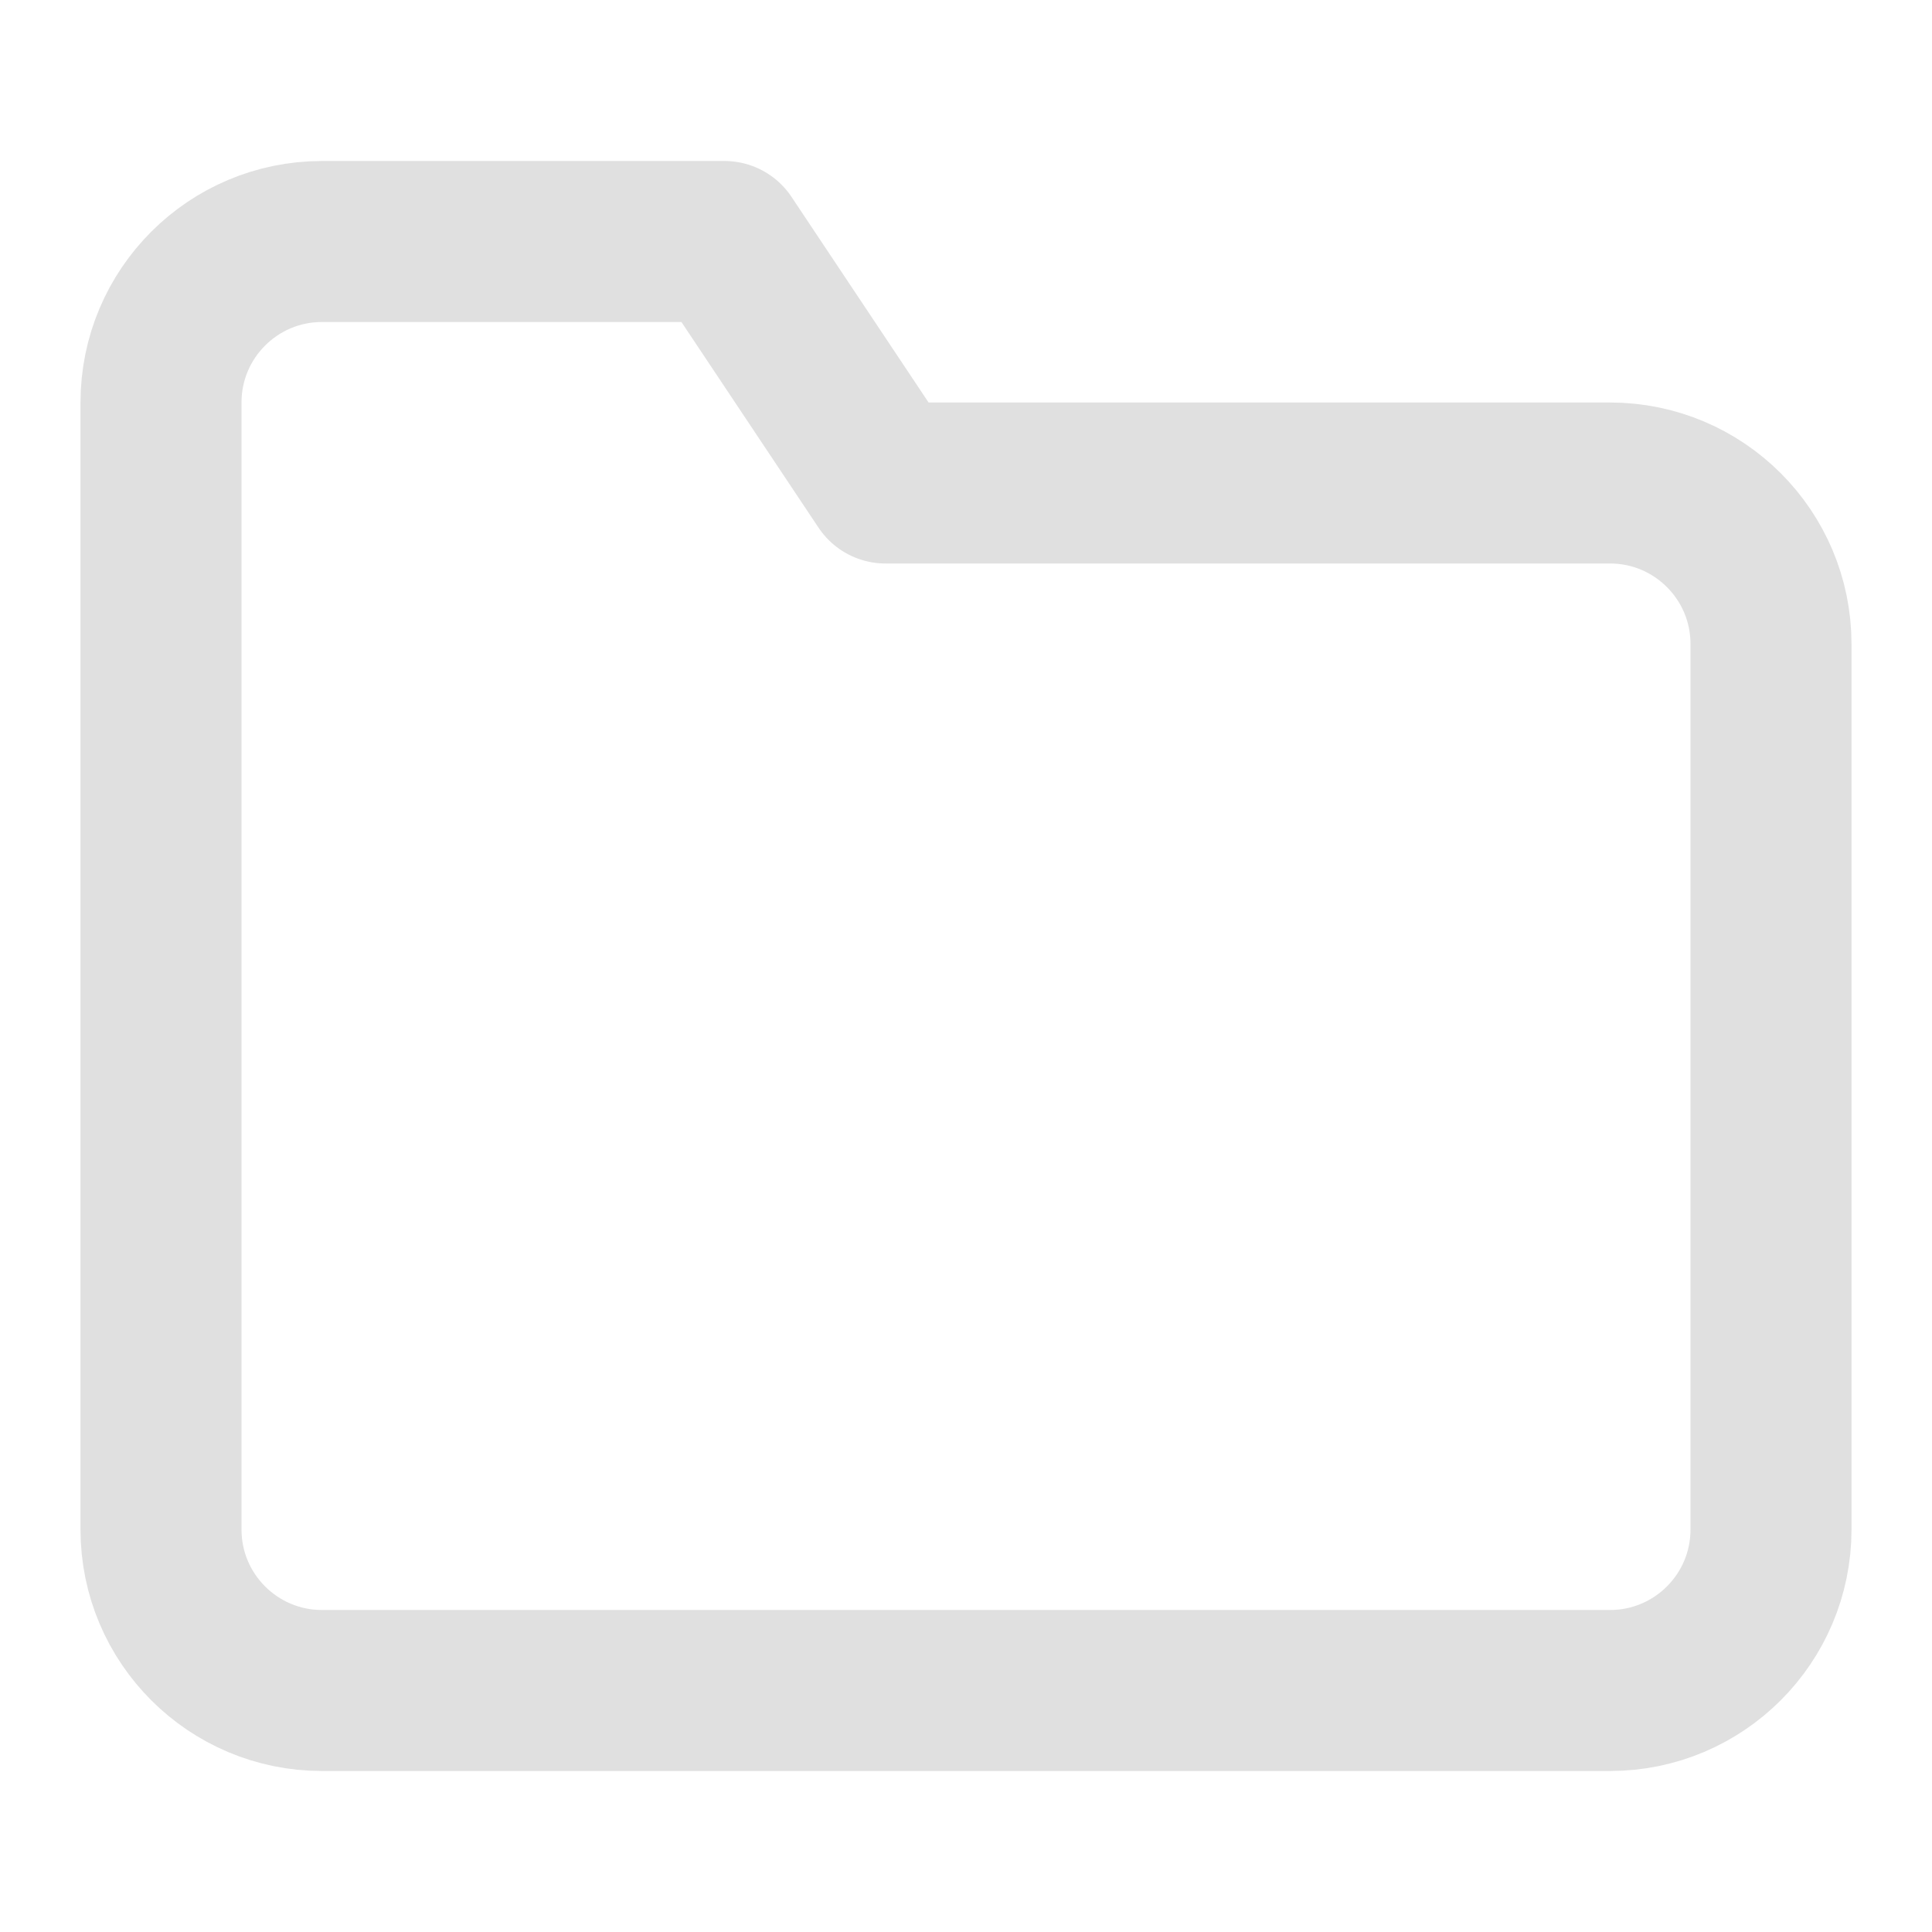
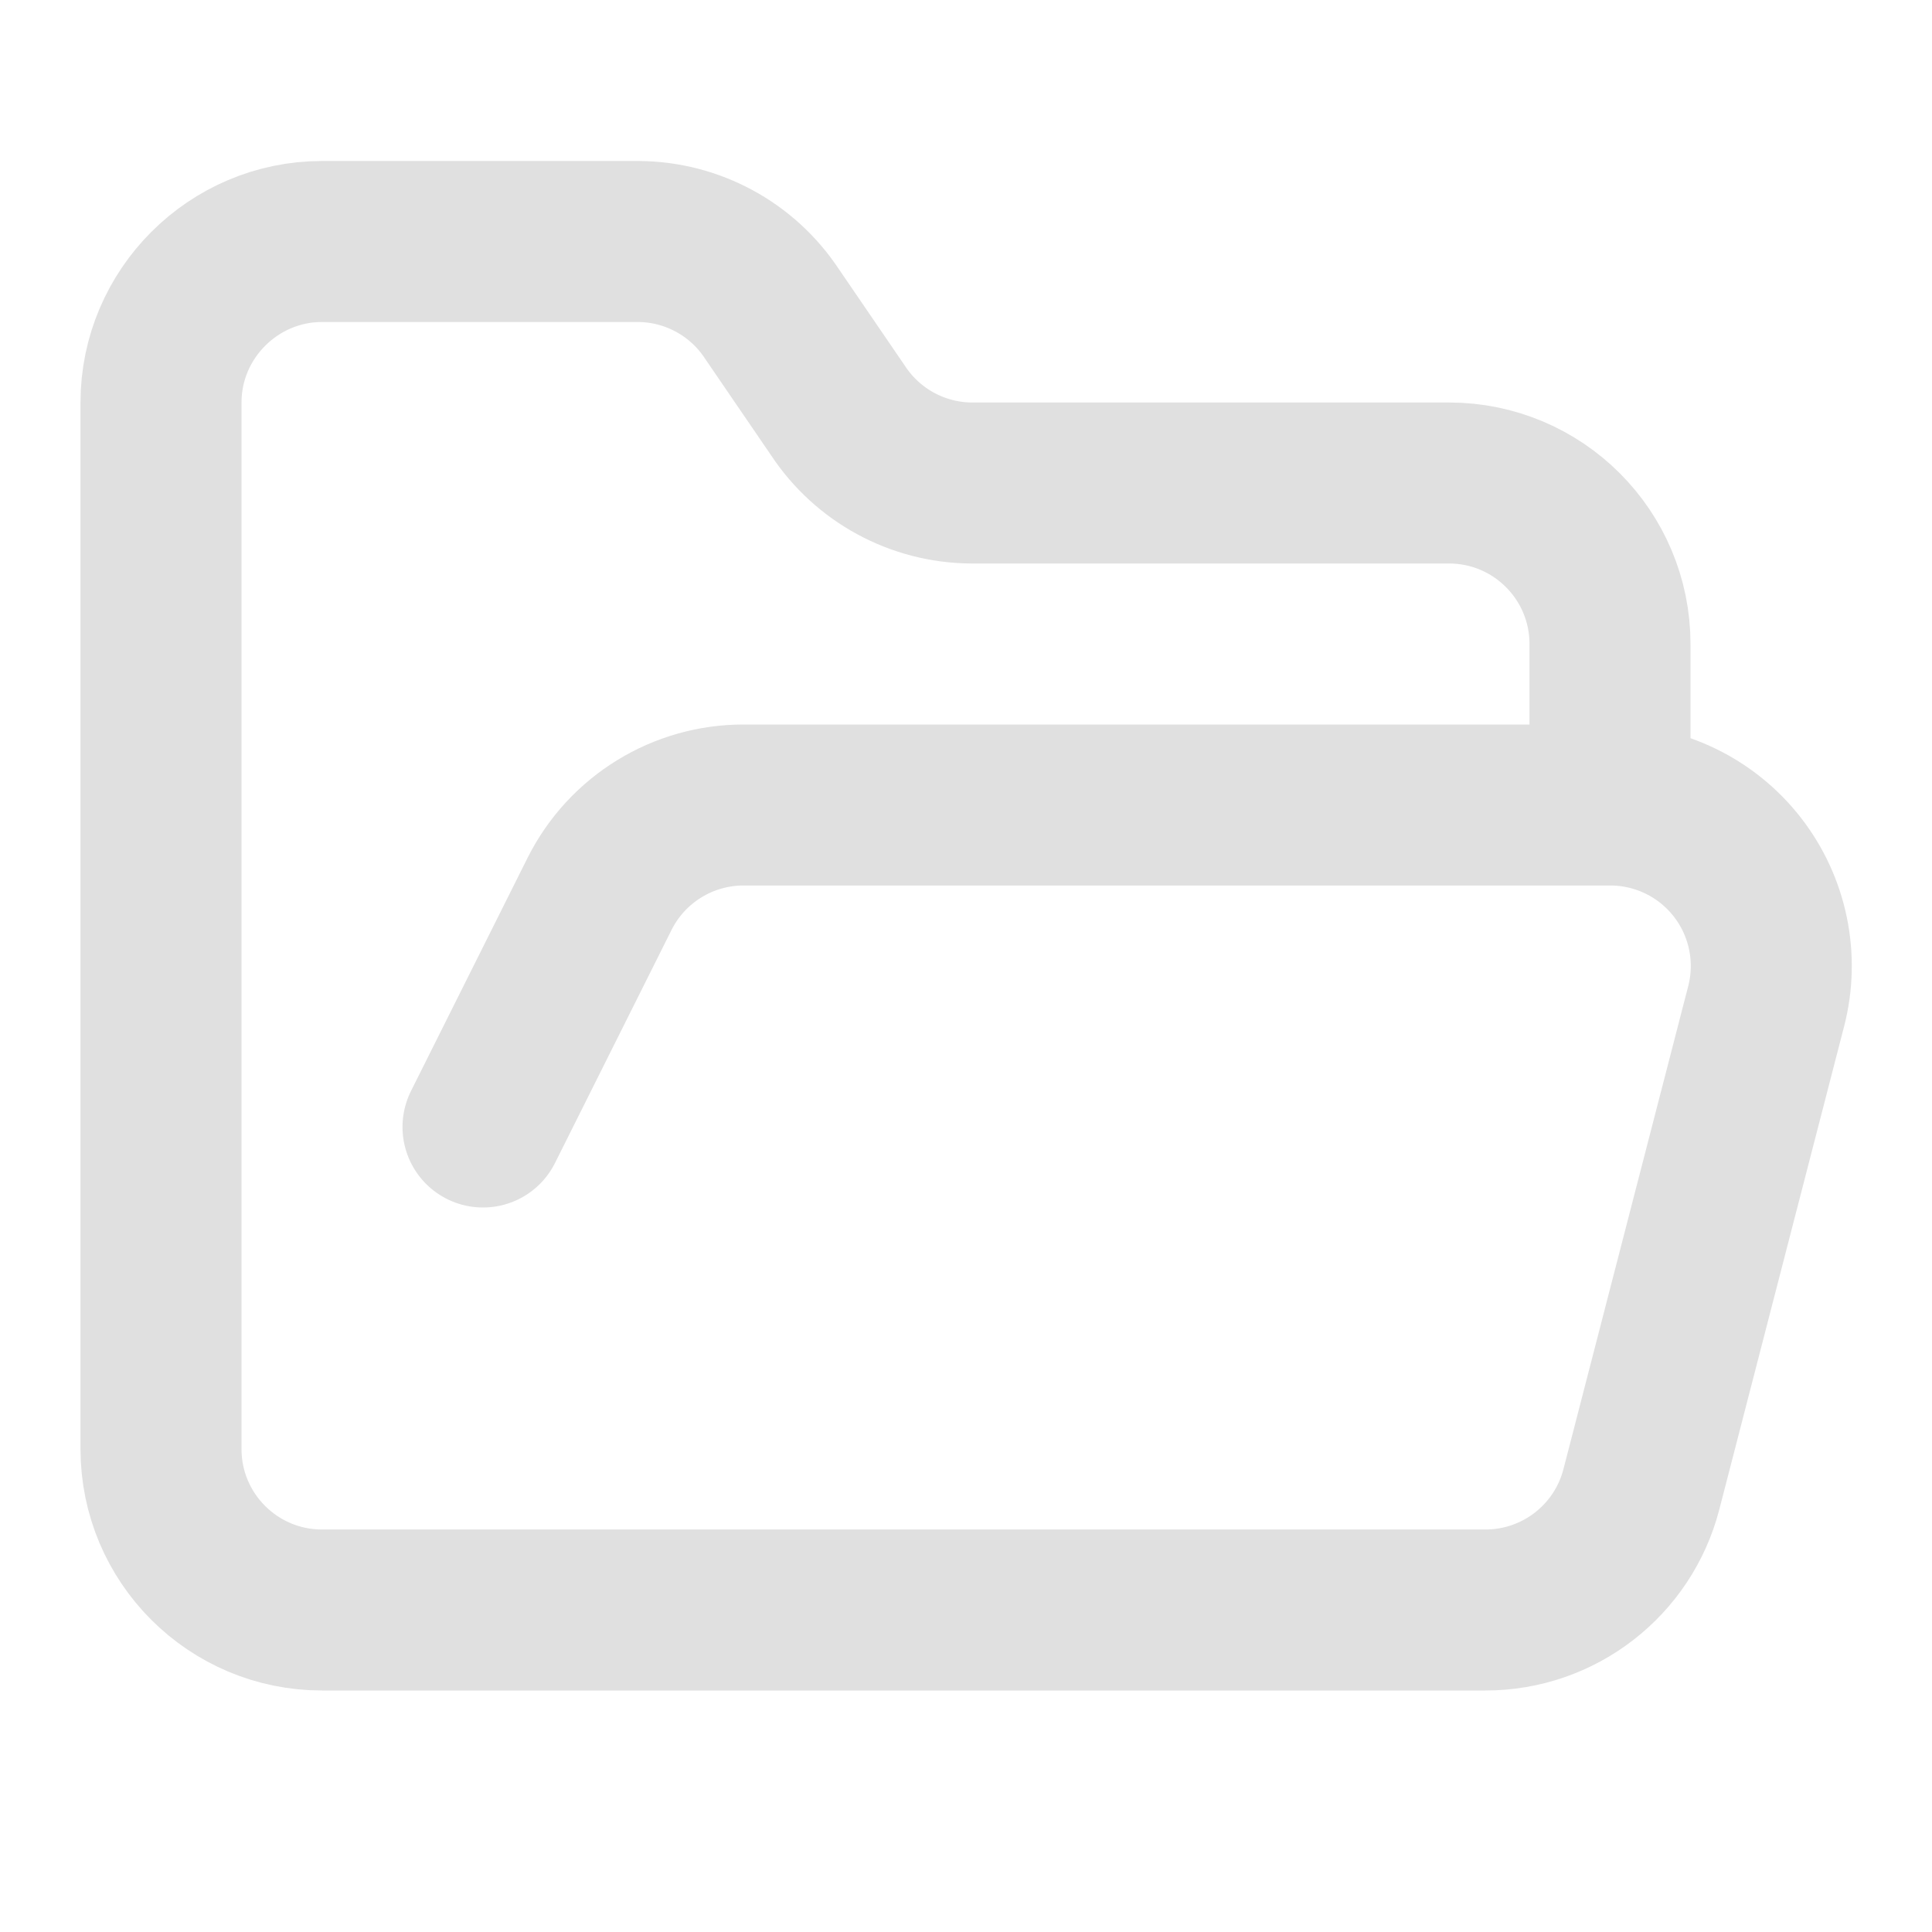
<svg xmlns="http://www.w3.org/2000/svg" width="24" height="24" viewBox="0 0 24 24" fill="none" stroke="#e0e0e0" stroke-width="2" stroke-linecap="round" stroke-linejoin="round">
-   <path d="M22 19a2 2 0 0 1-2 2H4a2 2 0 0 1-2-2V5a2 2 0 0 1 2-2h5l2 3h9a2 2 0 0 1 2 2z" />
+   <path d="m6 14 1.45-2.9A2 2 0 0 1 9.24 10H20a2 2 0 0 1 1.94 2.5l-1.55 6a2 2 0 0 1-1.94 1.5H4a2 2 0 0 1-2-2V5c0-1.1.9-2 2-2h3.93a2 2 0 0 1 1.66.9l.82 1.2a2 2 0 0 0 1.66.9H18a2 2 0 0 1 2 2v2" />
</svg>
